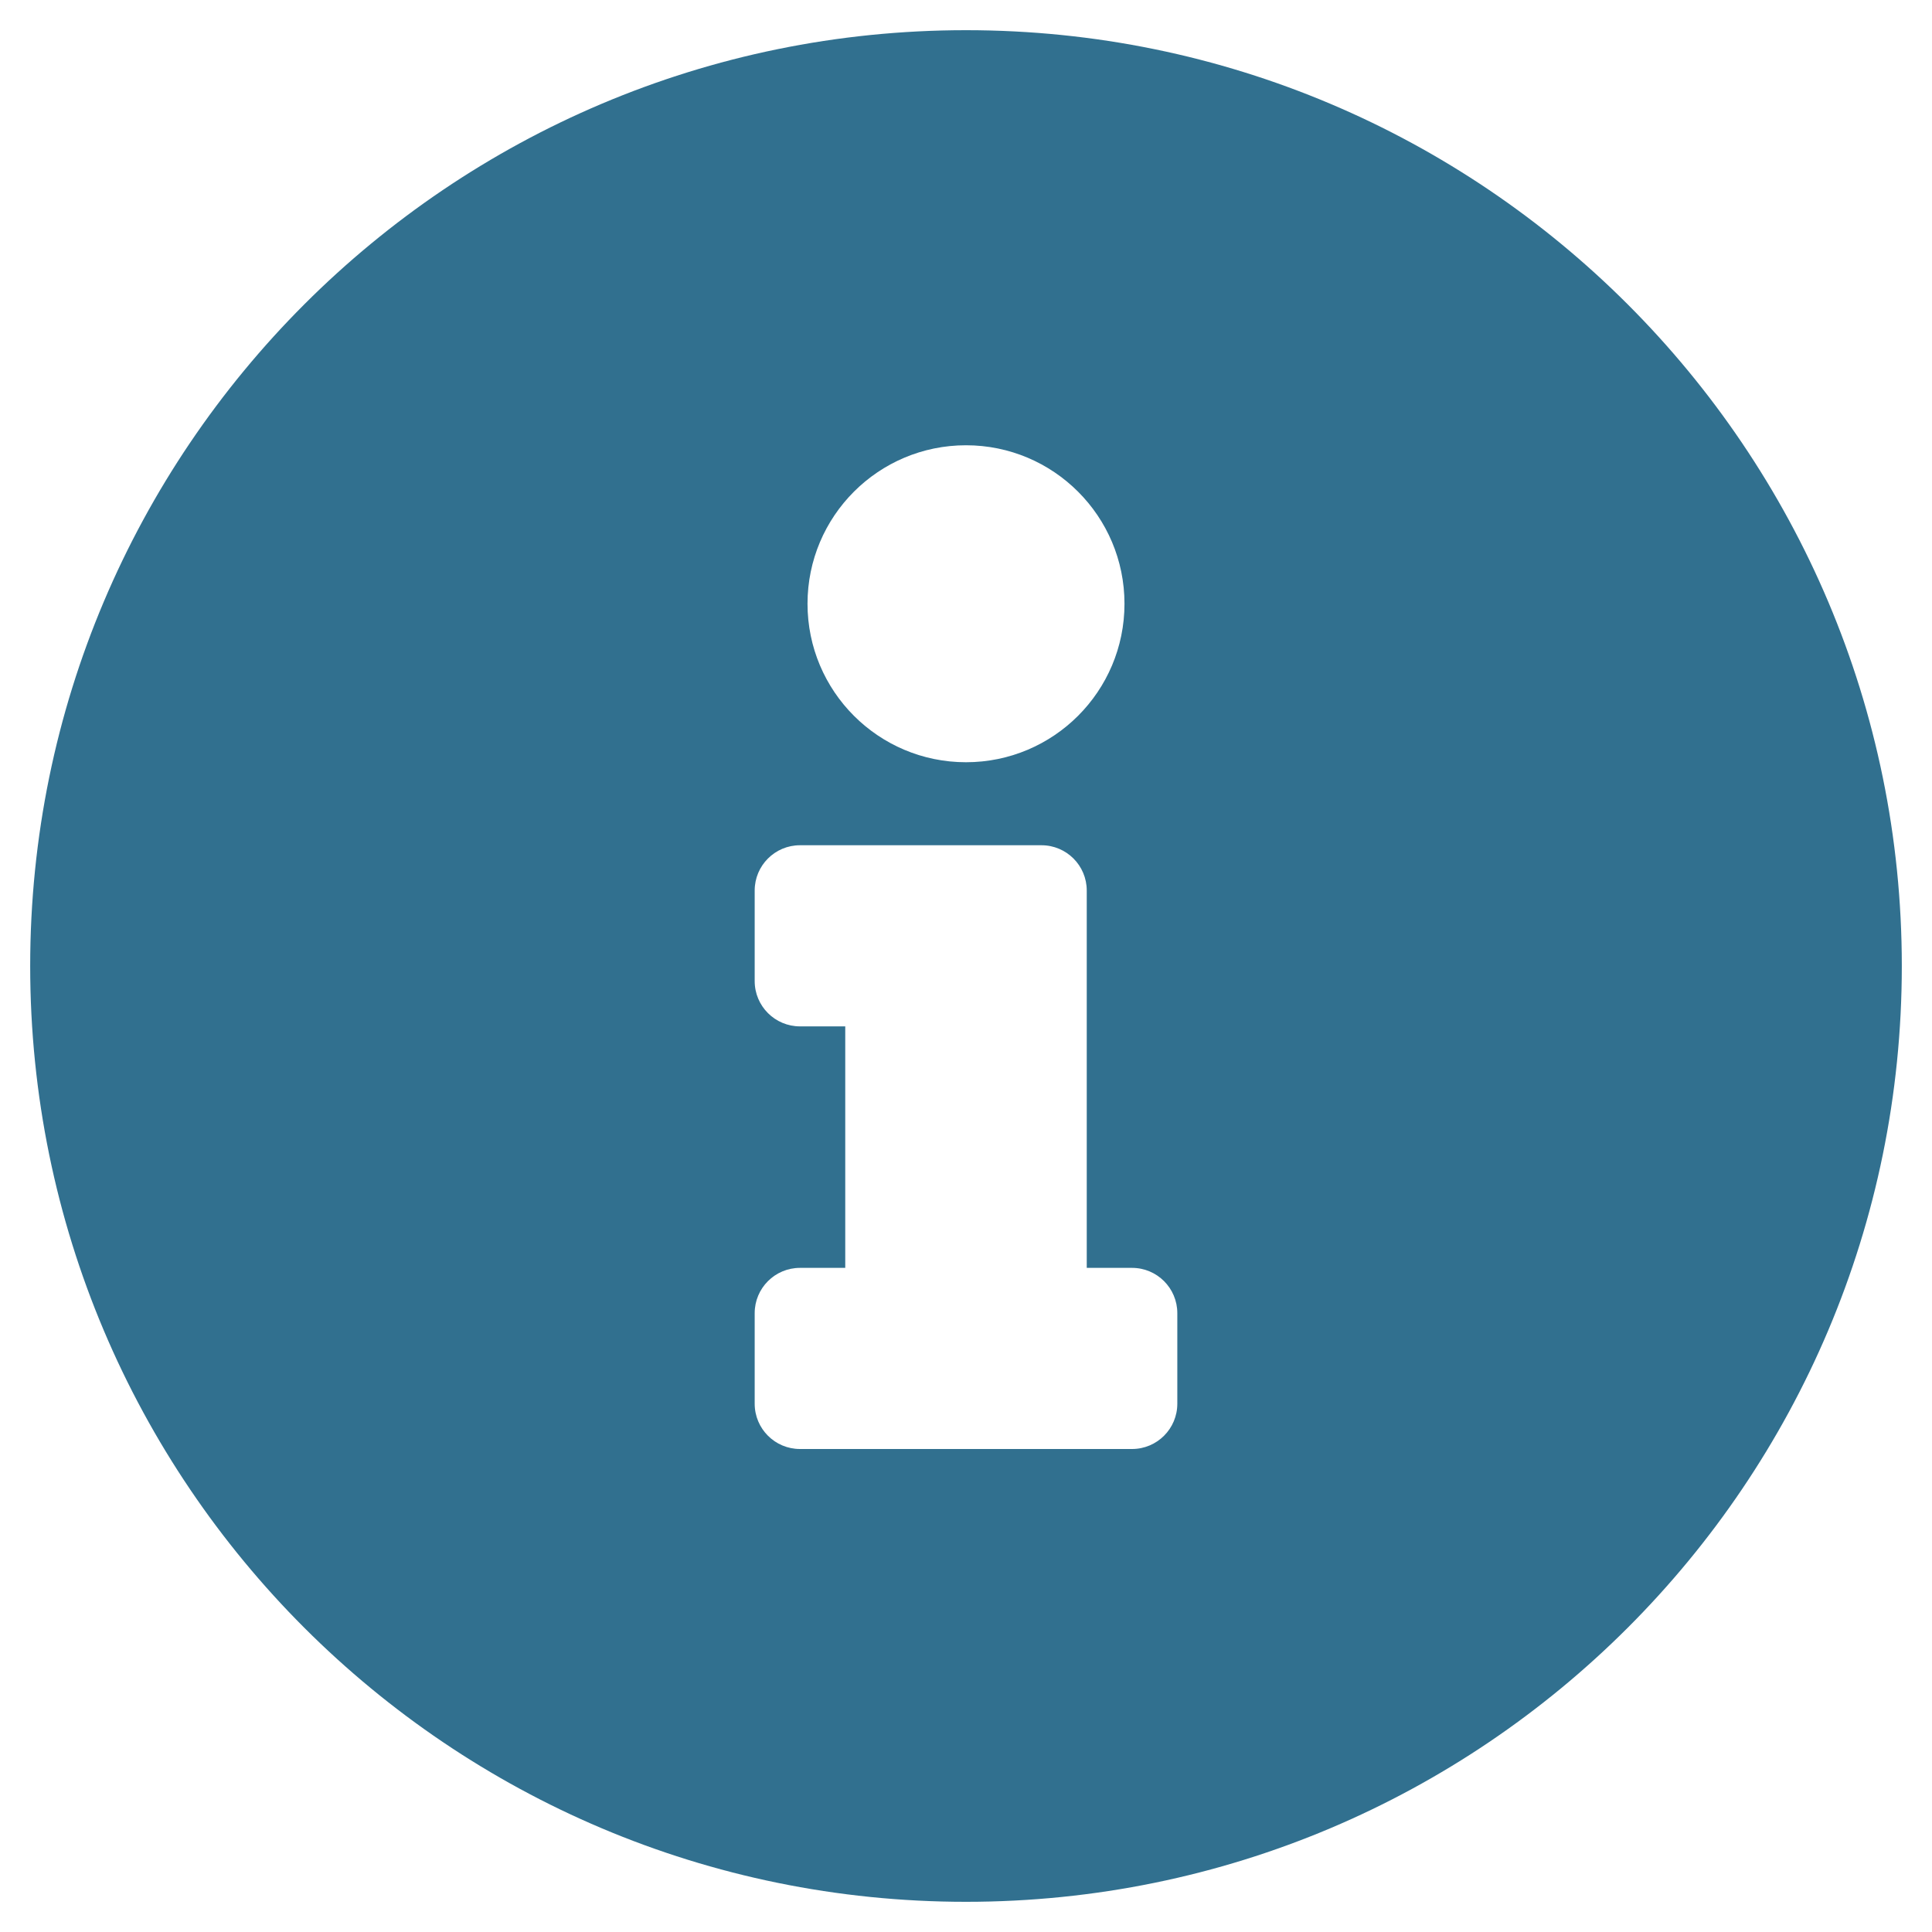
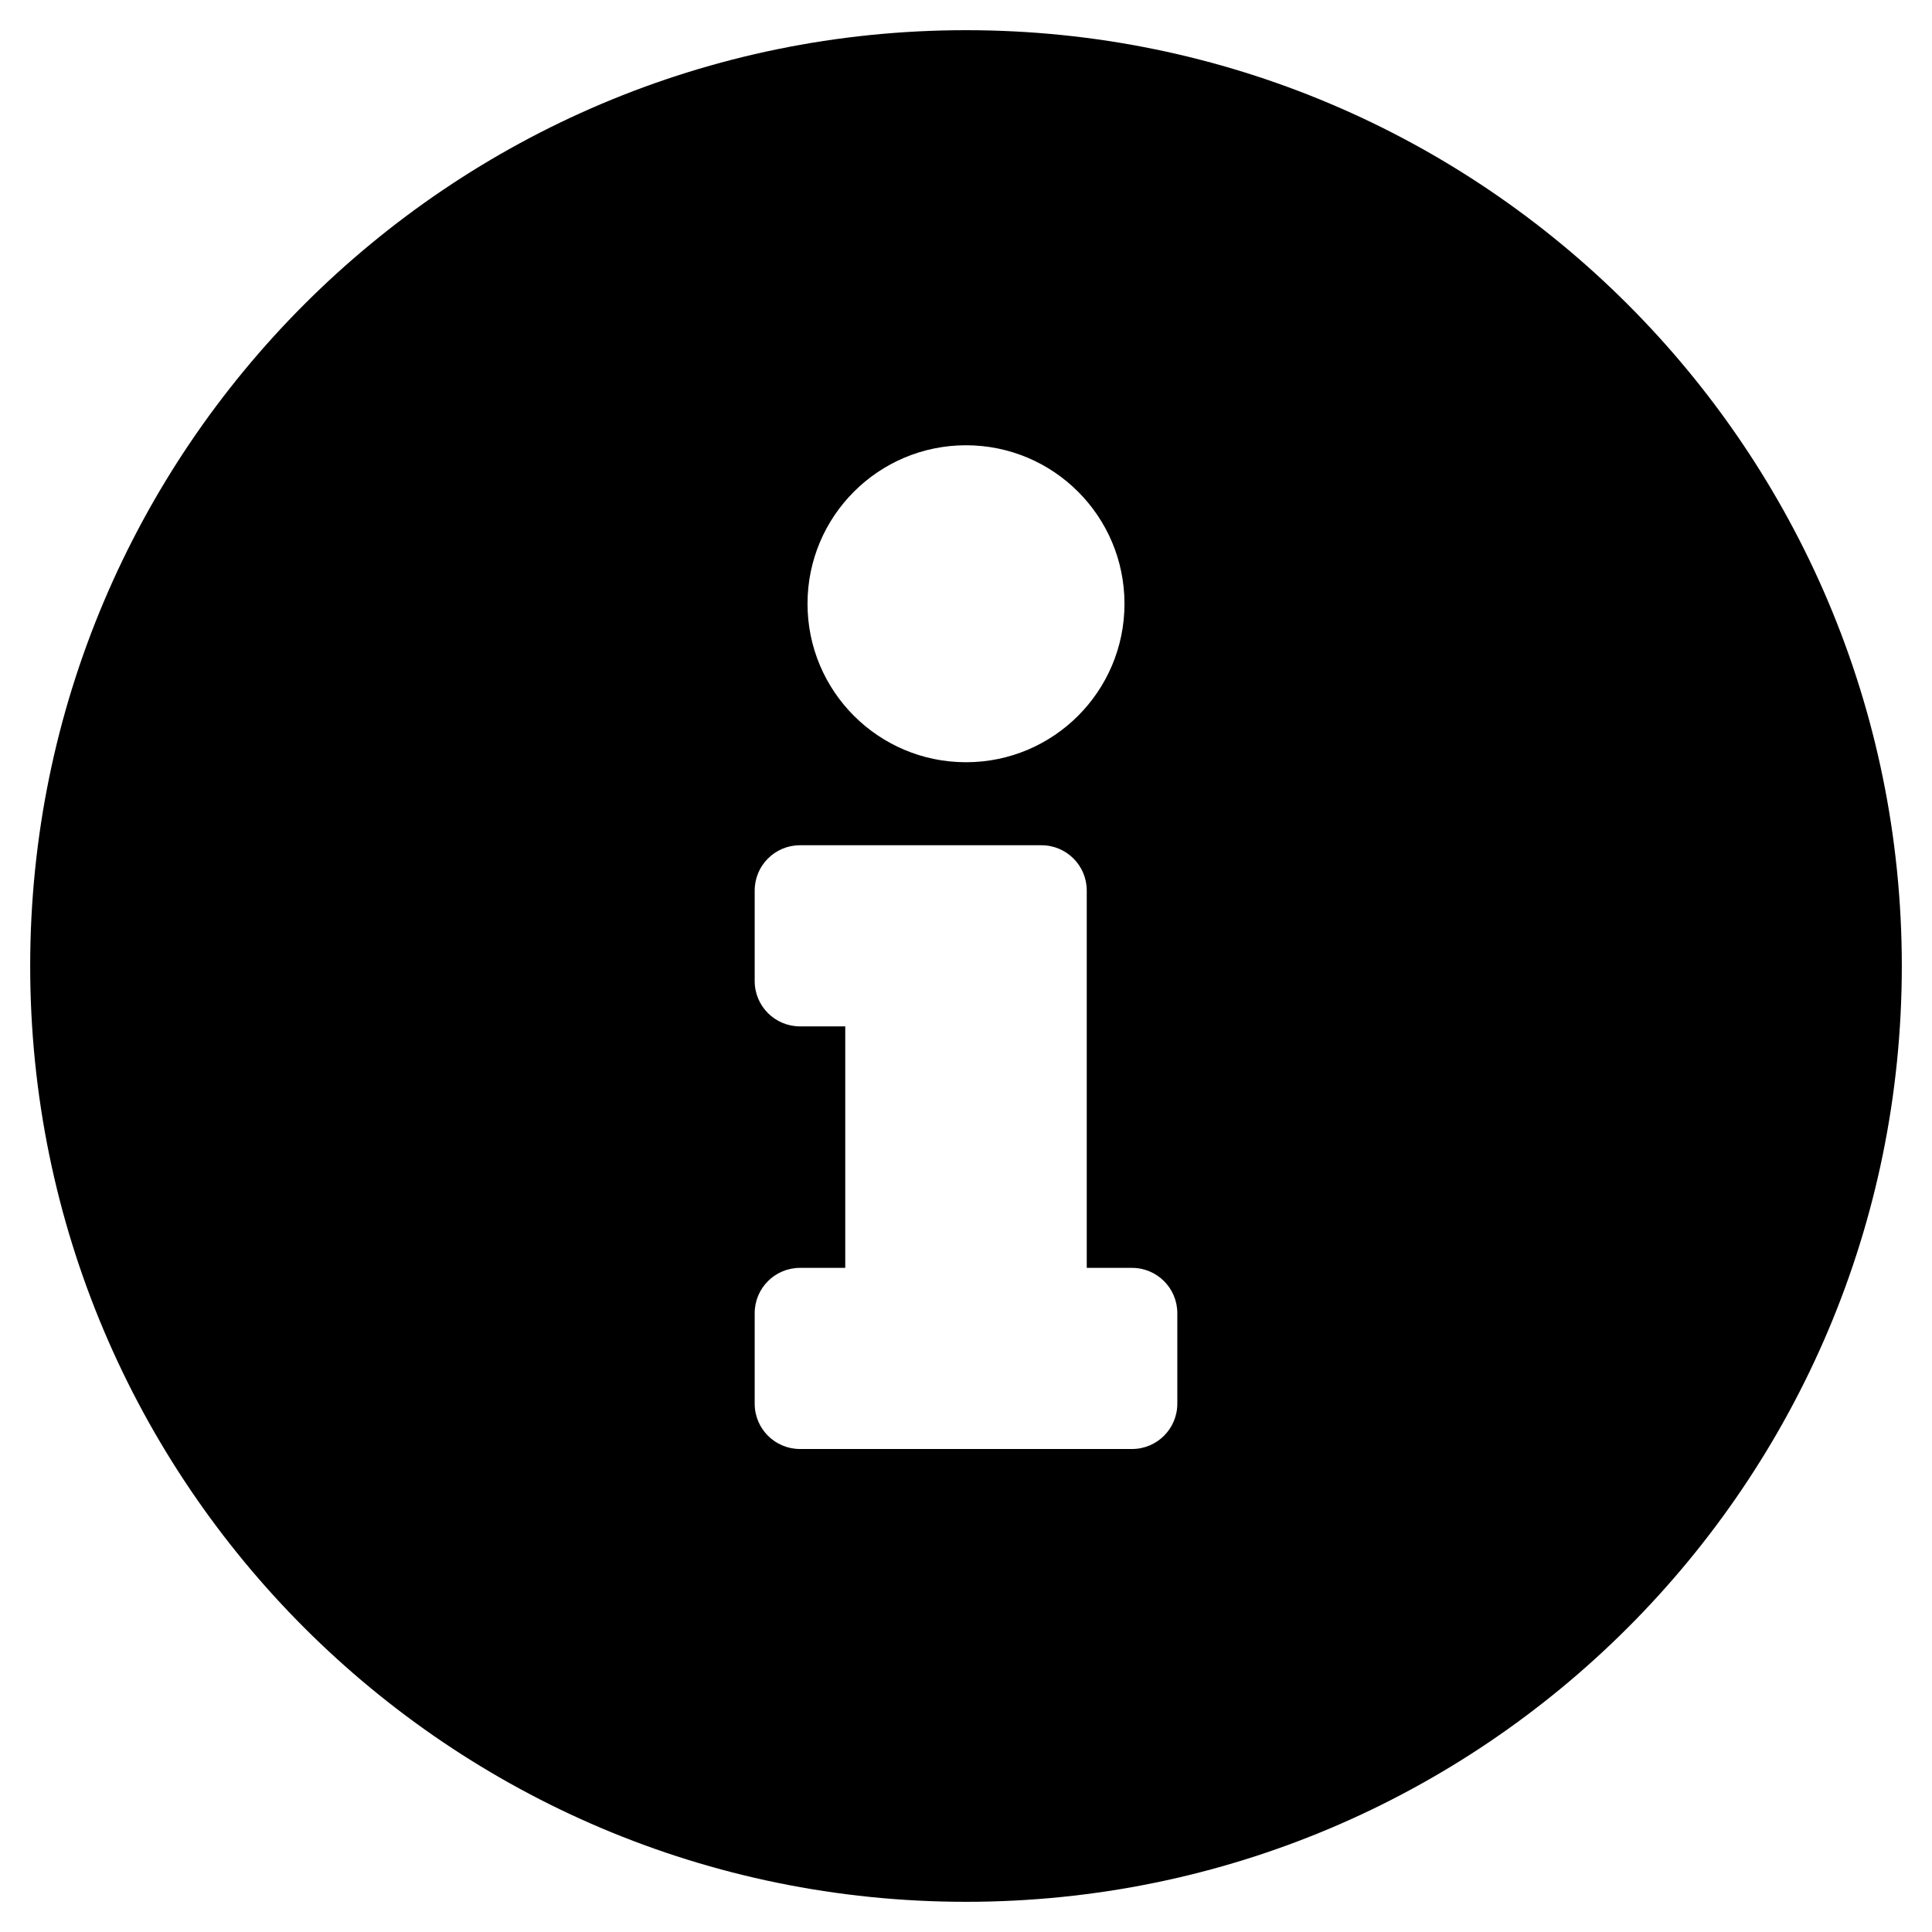
<svg xmlns="http://www.w3.org/2000/svg" viewBox="0 0 512 512">
-   <path fill="#31708f" d="M256 8C119.043 8 8 119.083 8 256c0 136.997 111.043 248 248 248s248-111.003 248-248C504 119.083 392.957 8 256 8zm0 110c23.196 0 42 18.804 42 42s-18.804 42-42 42-42-18.804-42-42 18.804-42 42-42zm56 254c0 6.627-5.373 12-12 12h-88c-6.627 0-12-5.373-12-12v-24c0-6.627 5.373-12 12-12h12v-64h-12c-6.627 0-12-5.373-12-12v-24c0-6.627 5.373-12 12-12h64c6.627 0 12 5.373 12 12v100h12c6.627 0 12 5.373 12 12v24z" />
+   <path d="M256 8C119.043 8 8 119.083 8 256c0 136.997 111.043 248 248 248s248-111.003 248-248C504 119.083 392.957 8 256 8zm0 110c23.196 0 42 18.804 42 42s-18.804 42-42 42-42-18.804-42-42 18.804-42 42-42zm56 254c0 6.627-5.373 12-12 12h-88c-6.627 0-12-5.373-12-12v-24c0-6.627 5.373-12 12-12h12v-64h-12c-6.627 0-12-5.373-12-12v-24c0-6.627 5.373-12 12-12h64c6.627 0 12 5.373 12 12v100h12c6.627 0 12 5.373 12 12v24z" />
</svg>
